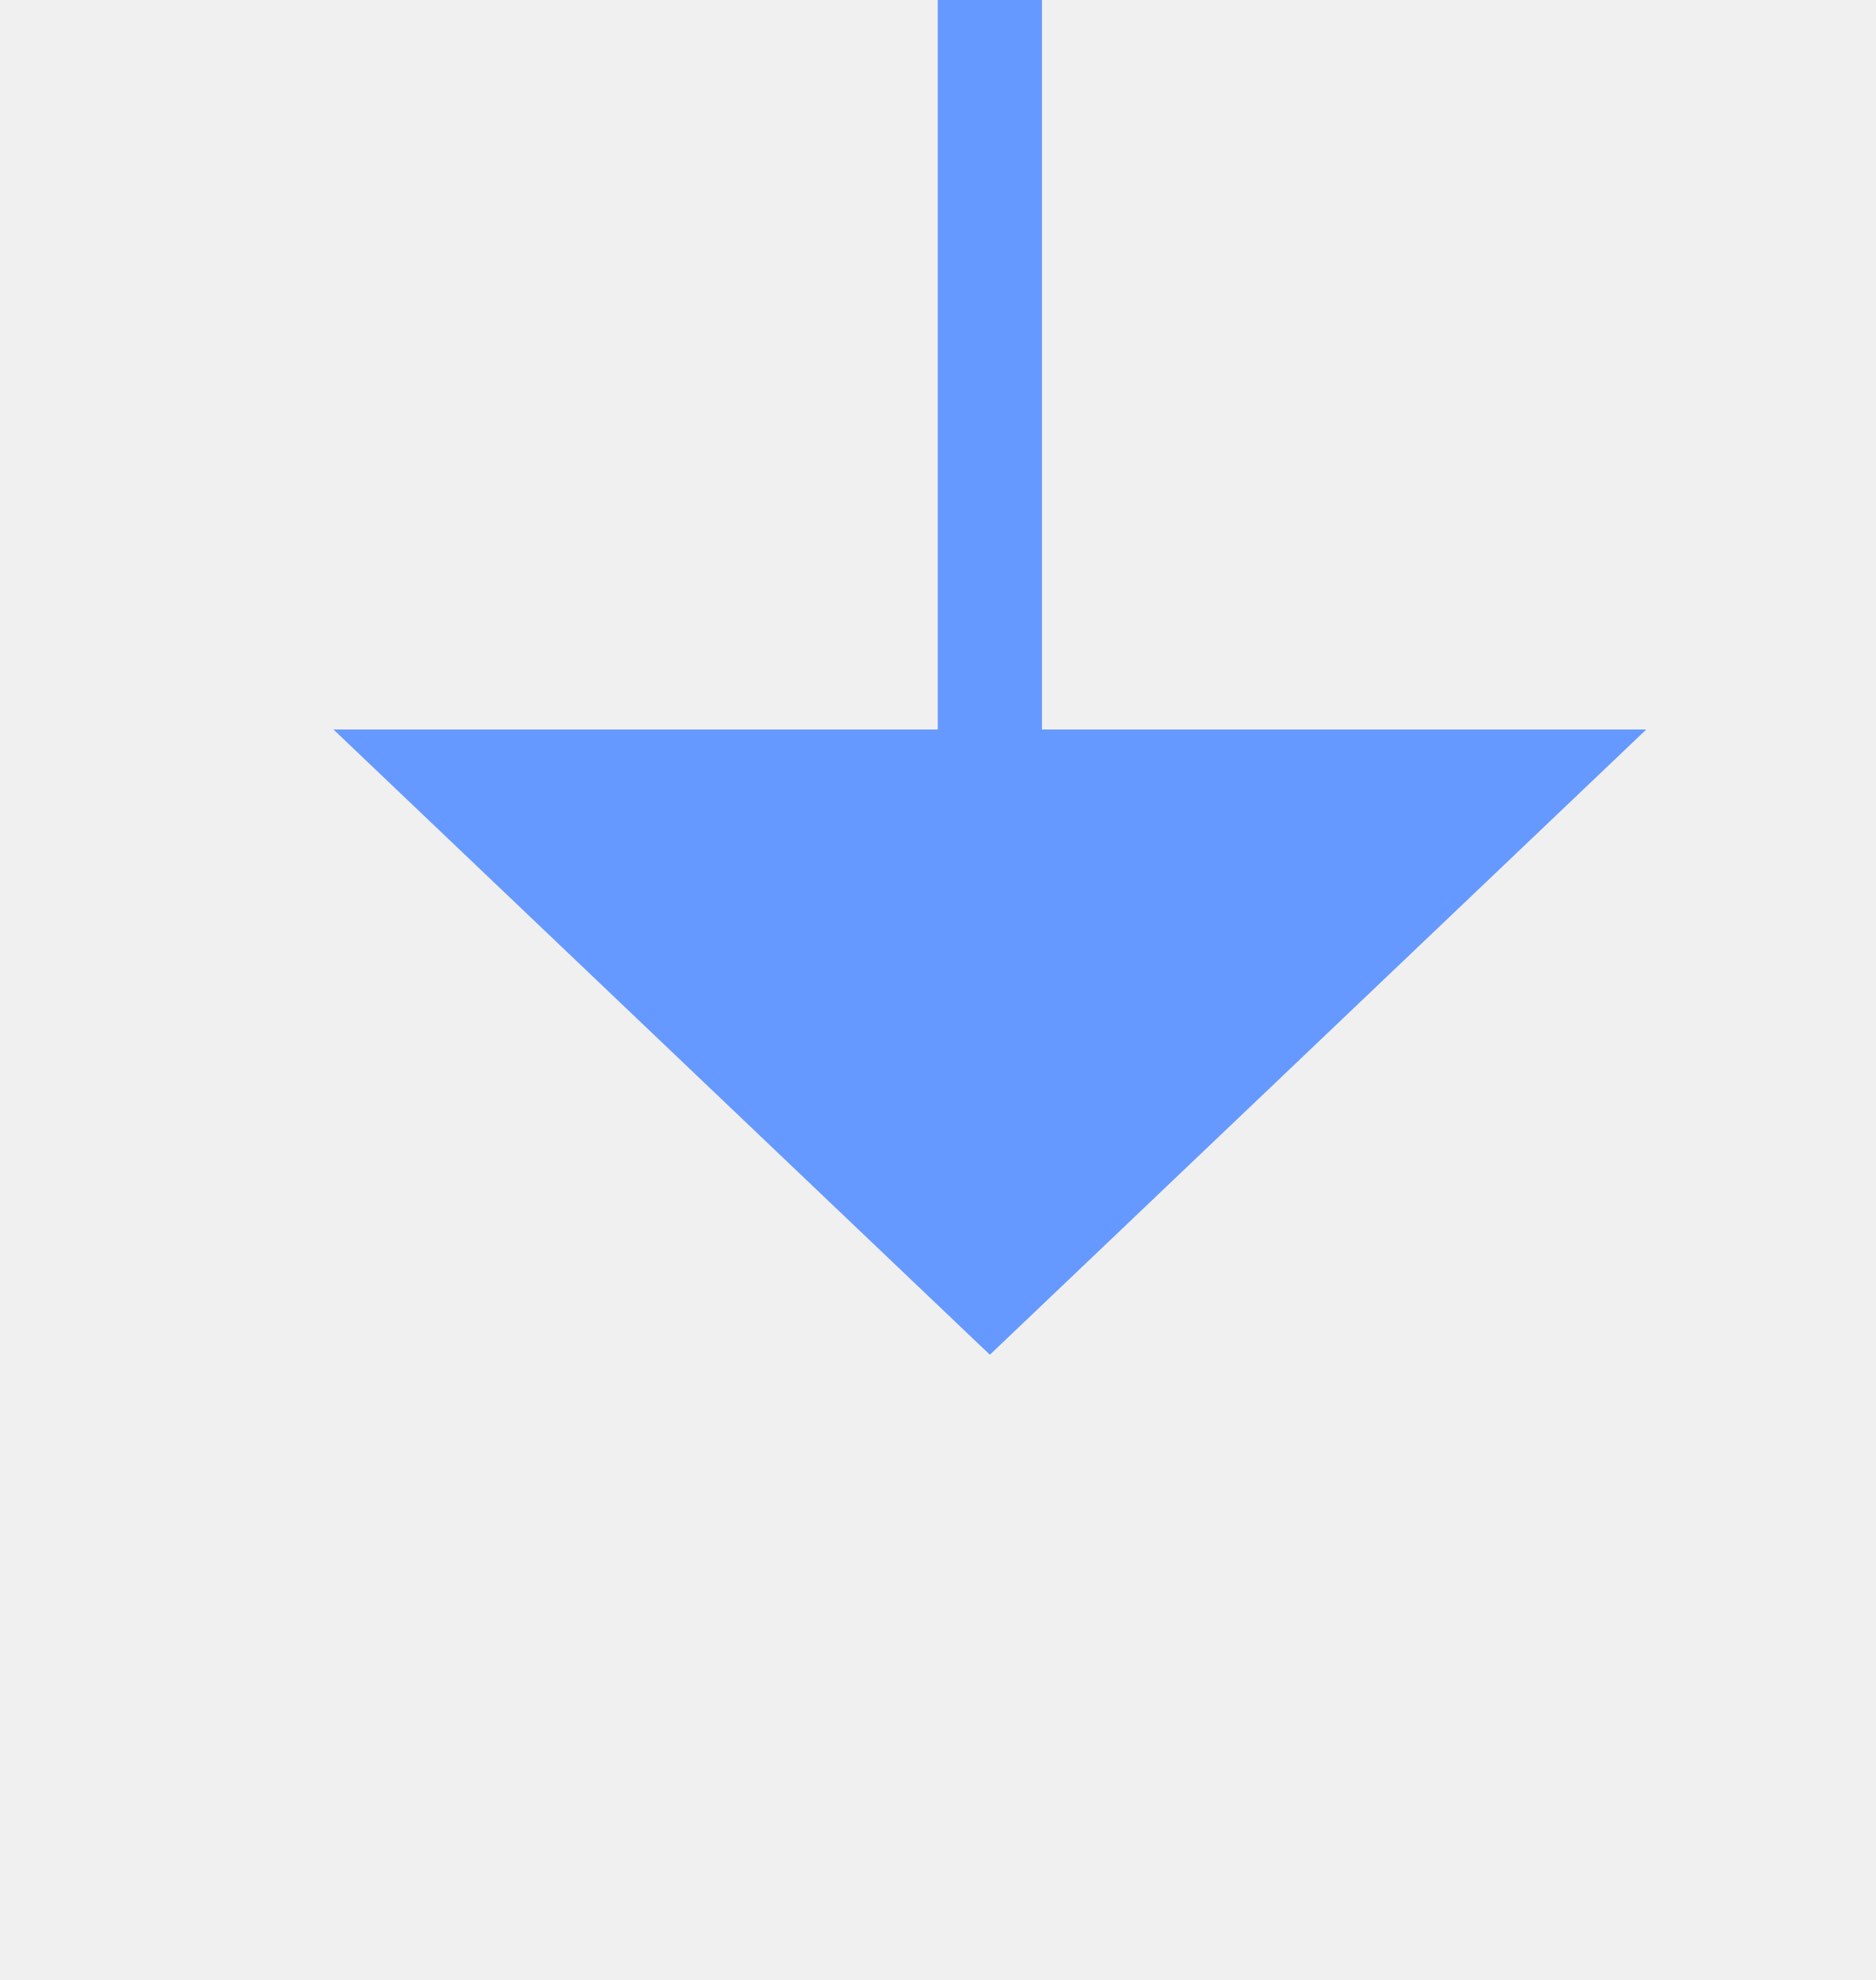
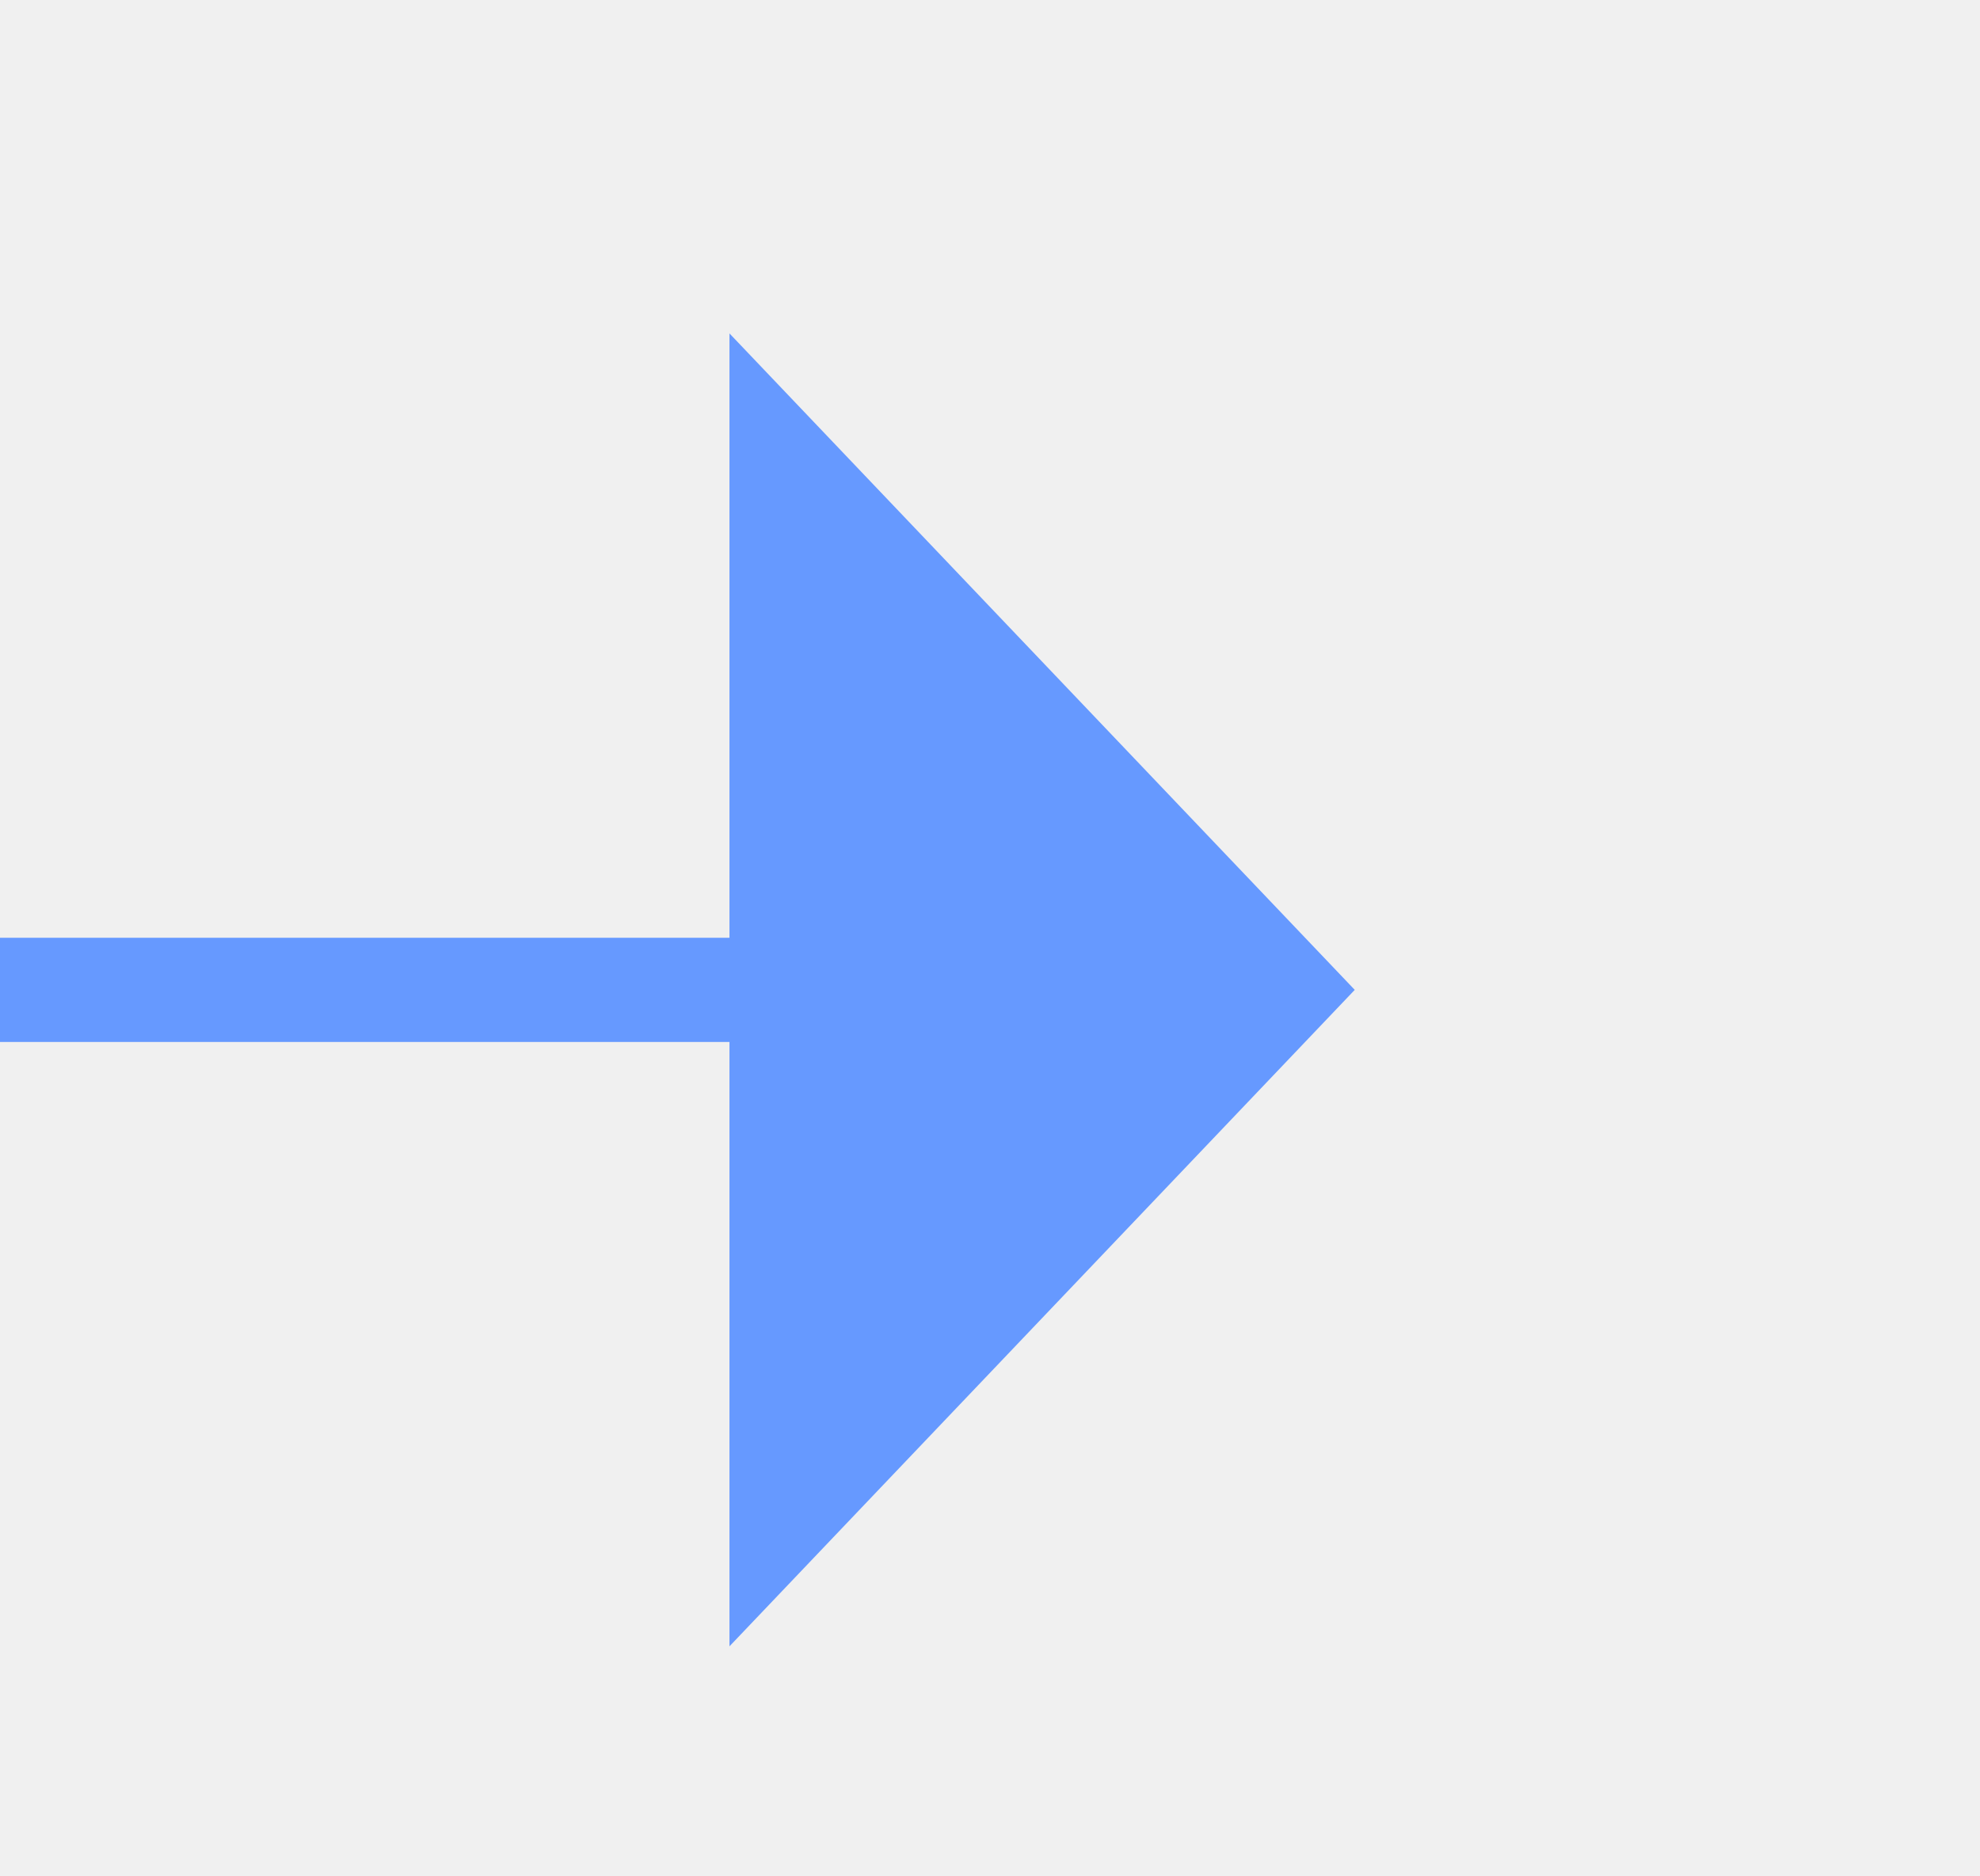
- <svg xmlns="http://www.w3.org/2000/svg" version="1.1" width="18px" height="19px" preserveAspectRatio="xMidYMin meet" viewBox="314 412  16 19">
+ <svg xmlns="http://www.w3.org/2000/svg" version="1.1" width="19px" height="18px" preserveAspectRatio="xMinYMid meet" viewBox="437 447  19 16">
  <defs>
-     <mask fill="white" id="clip133">
-       <path d="M 279.5 385  L 364.5 385  L 364.5 410  L 279.5 410  Z M 279.5 370  L 364.5 370  L 364.5 434  L 279.5 434  Z " fill-rule="evenodd" />
+     <mask fill="white" id="clip132">
+       <path d="M 394.5 442  L 427.5 442  L 427.5 467  L 394.5 467  Z M 372 442  L 459 442  L 459 467  L 372 467  Z " fill-rule="evenodd" />
    </mask>
  </defs>
-   <path d="M 322.5 385  L 322.5 370  M 322.5 410  L 322.5 420  " stroke-width="1" stroke="#6699ff" fill="none" />
-   <path d="M 316.2 419  L 322.5 425  L 328.8 419  L 316.2 419  Z " fill-rule="nonzero" fill="#6699ff" stroke="none" mask="url(#clip133)" />
+   <path d="M 394.5 455.5  L 372 455.5  M 427.5 455.5  L 445 455.5  " stroke-width="1" stroke="#6699ff" fill="none" />
+   <path d="M 444 461.8  L 450 455.5  L 444 449.2  L 444 461.8  Z " fill-rule="nonzero" fill="#6699ff" stroke="none" mask="url(#clip132)" />
</svg>
